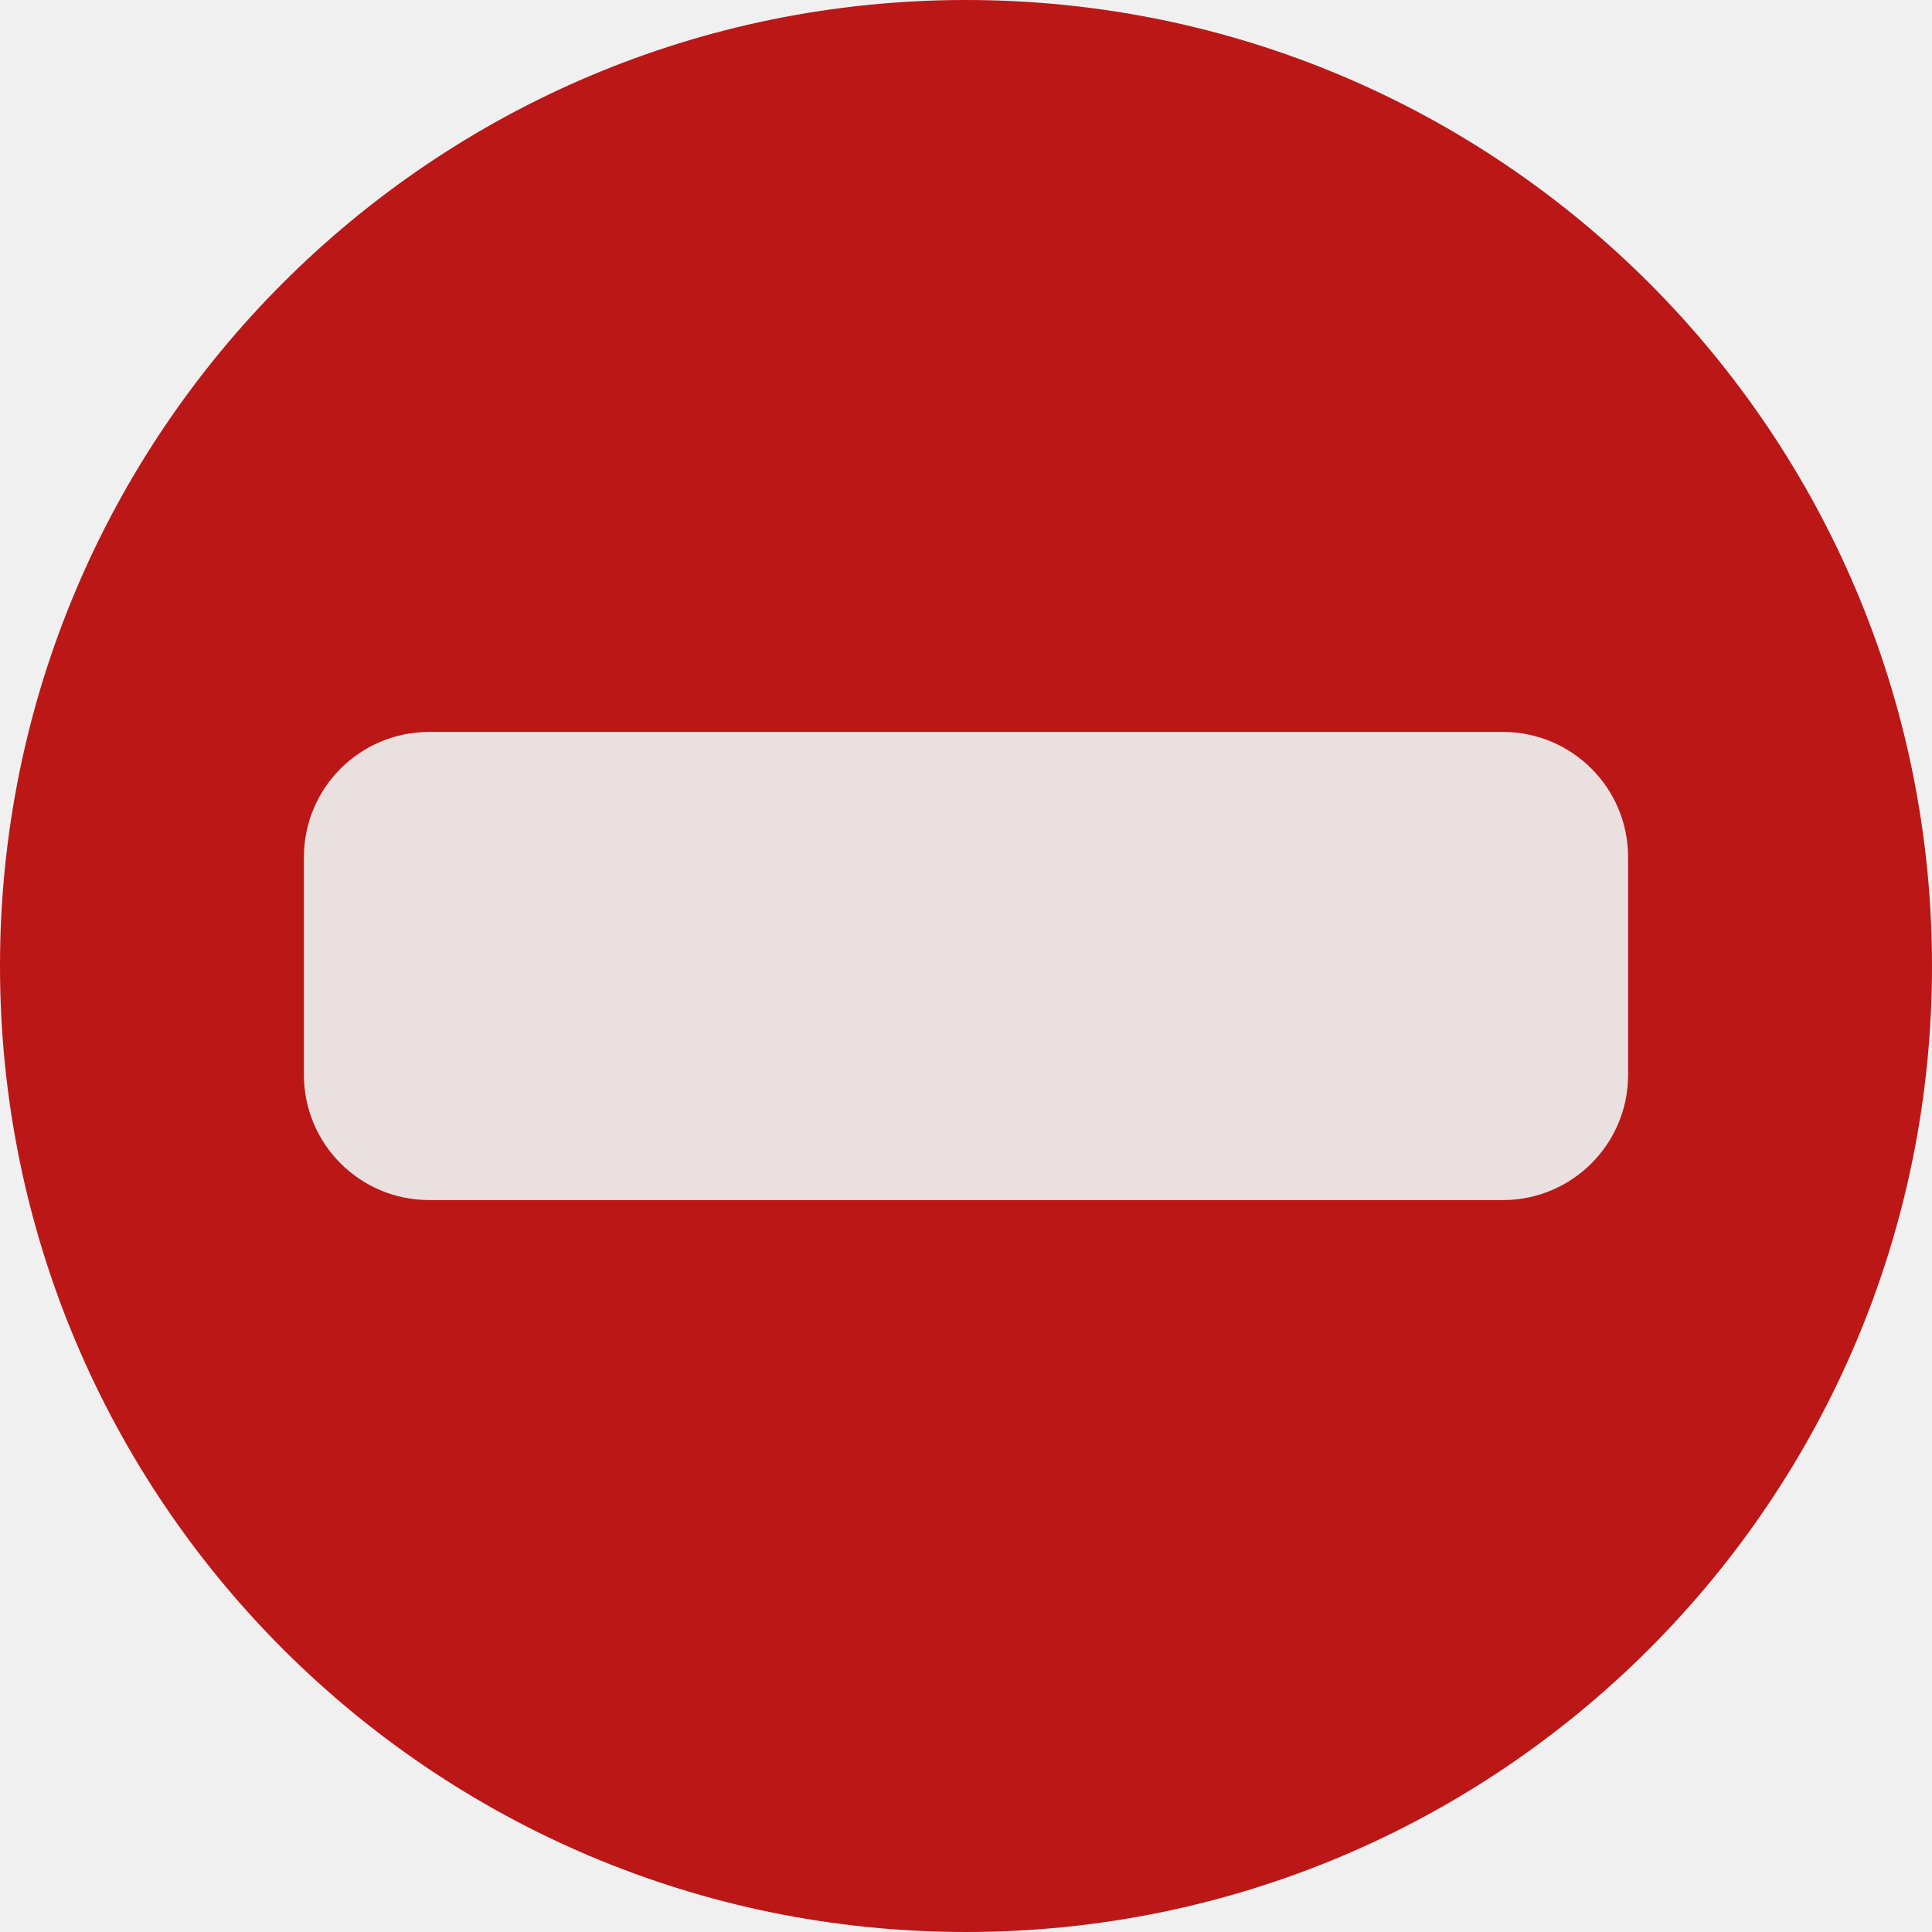
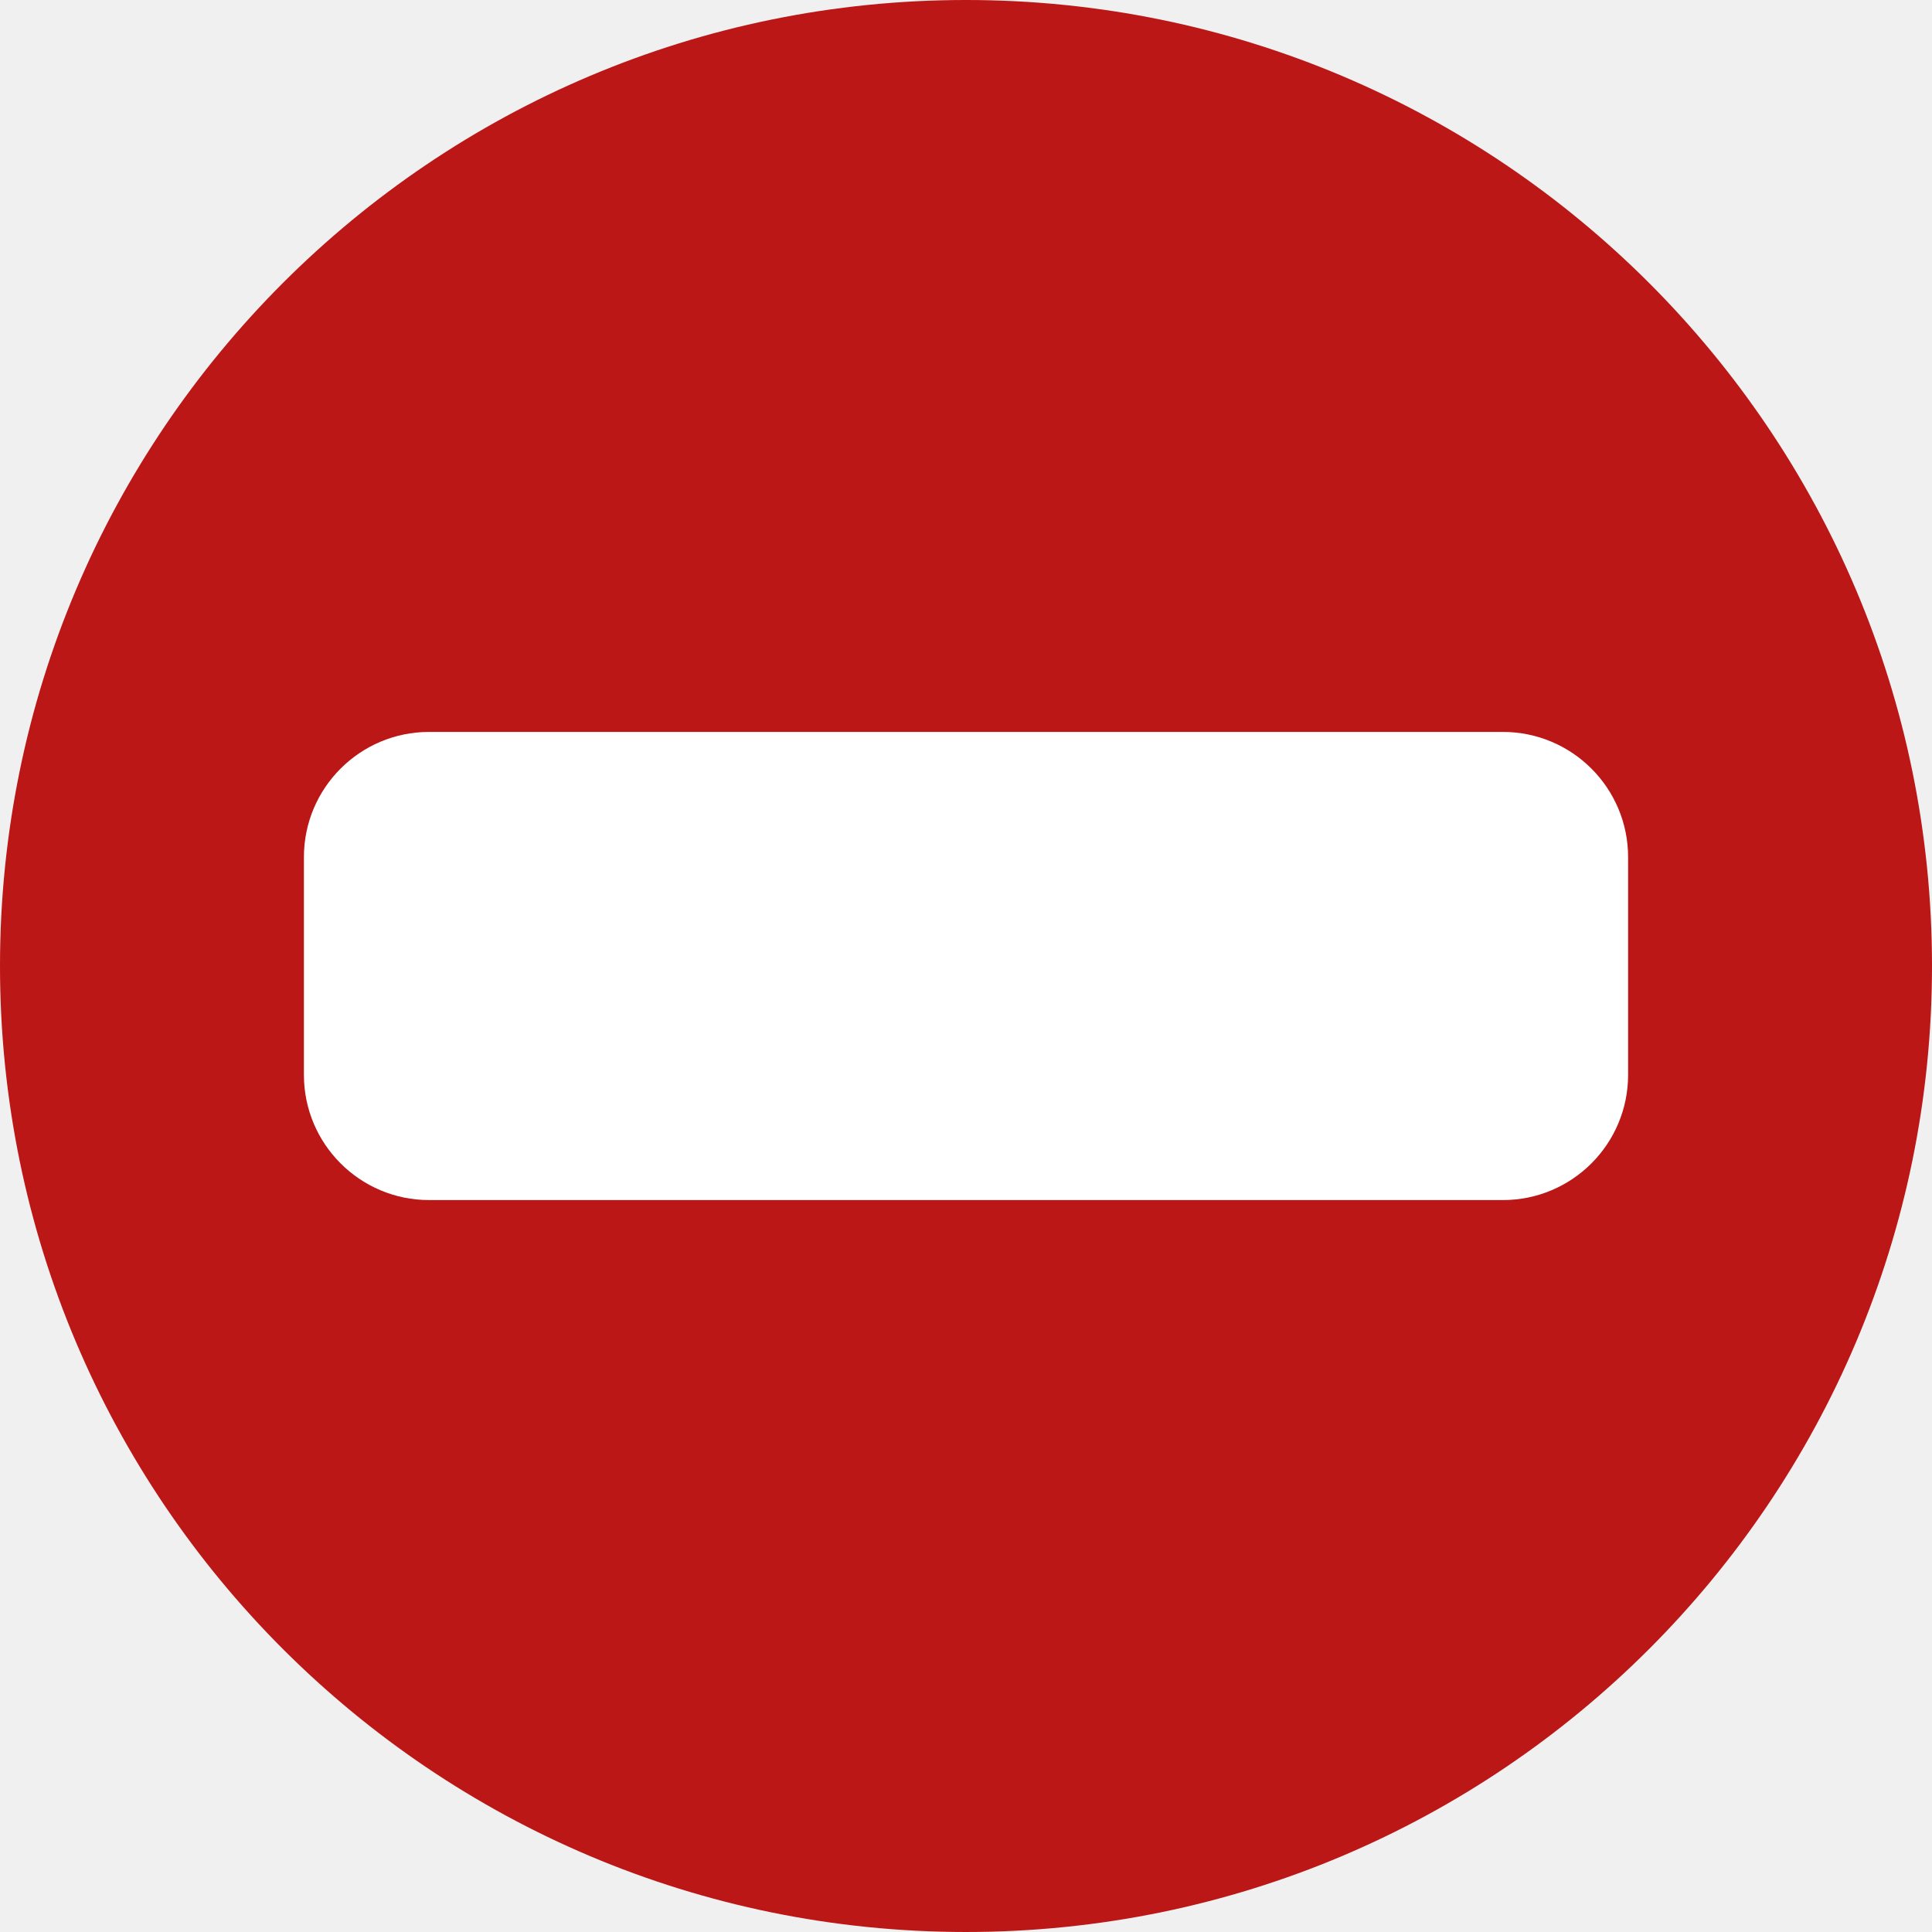
<svg xmlns="http://www.w3.org/2000/svg" width="128mm" height="128mm" viewBox="0 0 128 128" version="1.1" id="svg5">
  <defs id="defs2">
    <clipPath clipPathUnits="userSpaceOnUse" id="clipPath6839">
      <rect style="opacity:0.363;fill:#2c1717;fill-opacity:1;fill-rule:evenodd;stroke-width:1.02;stroke-linecap:round;stroke-linejoin:round" id="rect6841" width="128" height="128.536" x="-16.279" y="86.122" />
    </clipPath>
  </defs>
  <g id="layer1" transform="translate(256.031,31.72488)">
    <path style="fill:#bb1717;fill-opacity:1;fill-rule:evenodd;stroke-width:7.501;stroke-linecap:round;stroke-linejoin:round" d="" id="path4333" transform="scale(0.2645833)" />
    <path style="fill:#bb1717;fill-opacity:1;fill-rule:evenodd;stroke-width:7.501;stroke-linecap:round;stroke-linejoin:round" d="" id="path4372" transform="scale(0.2645833)" />
    <path style="fill:#bb1717;fill-opacity:1;fill-rule:evenodd;stroke-width:7.501;stroke-linecap:round;stroke-linejoin:round" d="" id="path4411" transform="scale(0.2645833)" />
    <path style="fill:#bb1717;fill-opacity:1;fill-rule:evenodd;stroke-width:3.752;stroke-linecap:round;stroke-linejoin:round" d="" id="path4684" transform="scale(0.2645833)" />
    <path style="fill:#bb1717;fill-opacity:1;fill-rule:evenodd;stroke-width:3.752;stroke-linecap:round;stroke-linejoin:round" d="" id="path4723" transform="scale(0.2645833)" />
    <circle style="fill:#bb1717;fill-opacity:1;fill-rule:evenodd;stroke:none;stroke-width:0.897;stroke-linecap:round;stroke-linejoin:round;stroke-opacity:1" id="path24087" cx="-192.031" cy="32.275" r="64" />
-     <rect style="fill:#ebe0e0;fill-opacity:1;fill-rule:evenodd;stroke:none;stroke-width:1;stroke-linecap:round;stroke-linejoin:round;stroke-opacity:1" id="rect24317" width="87.731" height="31.016" x="-235.896" y="16.767" ry="8.297" />
+     <rect style="fill:#ffffff;fill-opacity:1;fill-rule:evenodd;stroke:none;stroke-width:1;stroke-linecap:round;stroke-linejoin:round;stroke-opacity:1" id="rect24317" width="87.731" height="31.016" x="-235.896" y="16.767" ry="8.297" />
    <text xml:space="preserve" style="font-size:223.4px;line-height:1.45;font-family:sans-serif;fill:#bb1717;fill-opacity:1;stroke-width:0.524" x="158.597" y="235.646" id="text49661" transform="scale(1.668738,0.5992552)">
      <tspan id="tspan49659" style="font-style:normal;font-variant:normal;font-weight:normal;font-stretch:normal;font-size:223.4px;font-family:'Times New Roman';-inkscape-font-specification:'Times New Roman, ';fill:#bb1717;fill-opacity:1;stroke-width:0.524" x="158.597" y="235.646" />
    </text>
  </g>
</svg>
